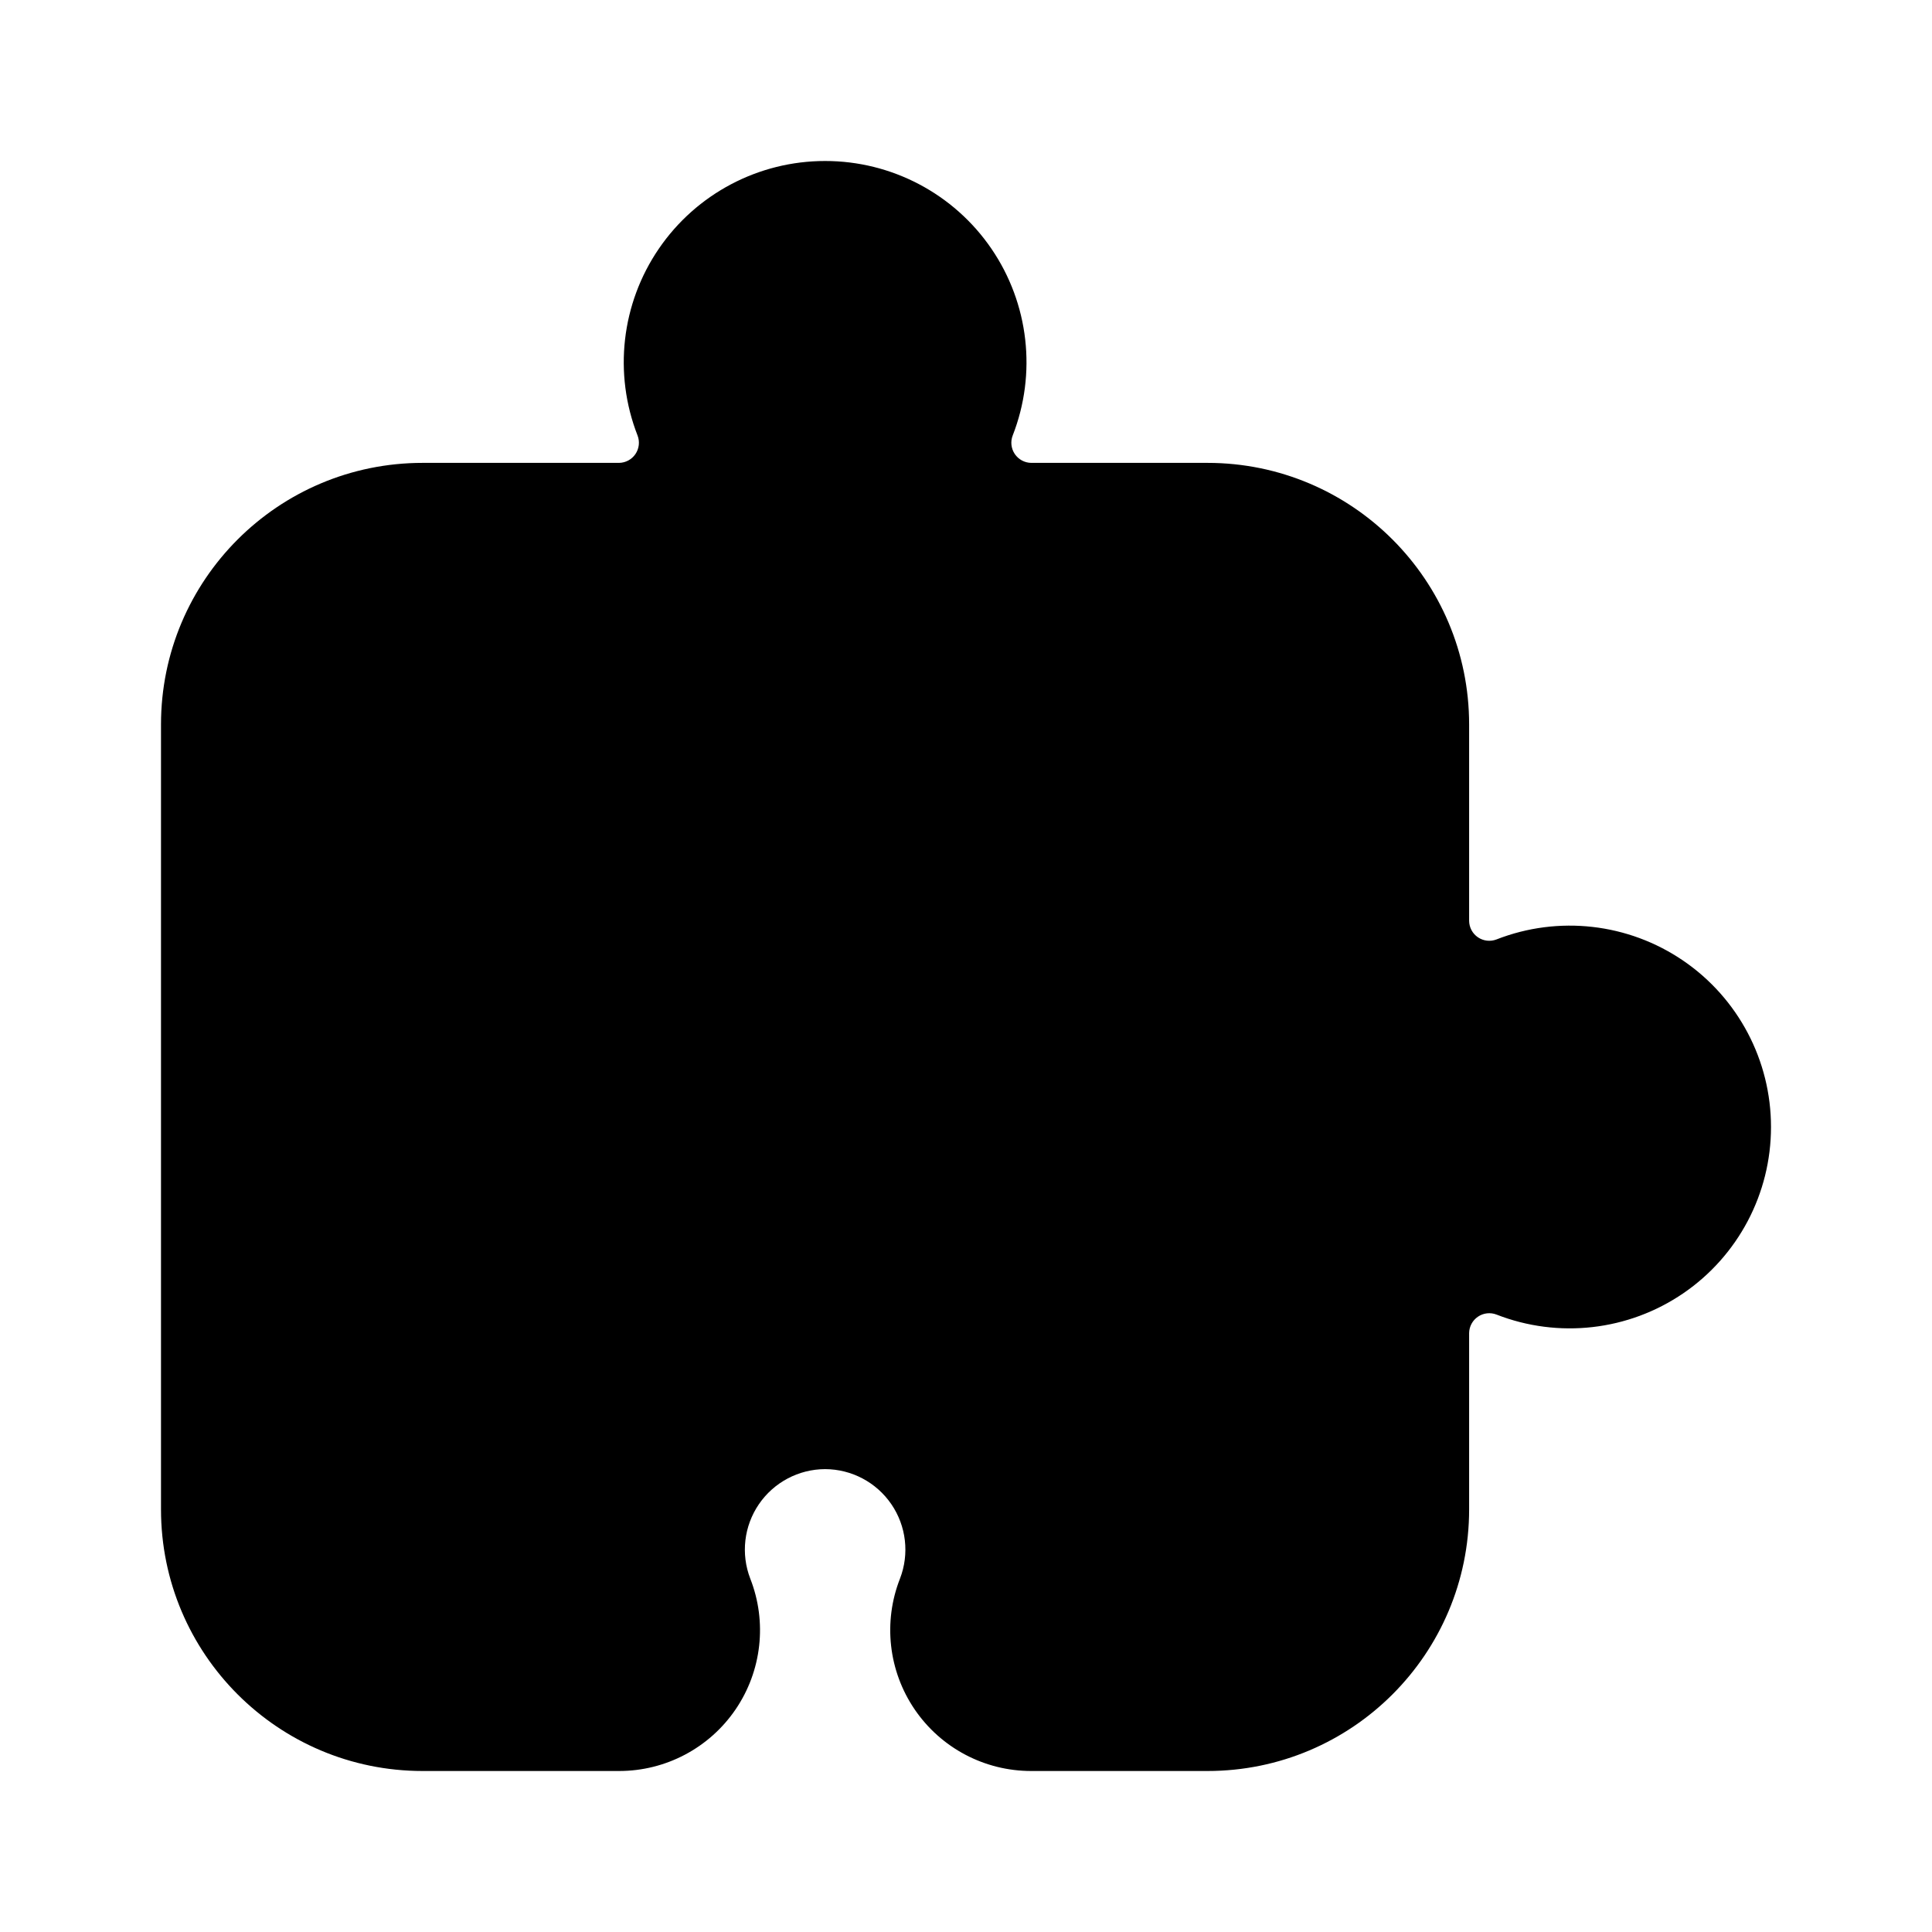
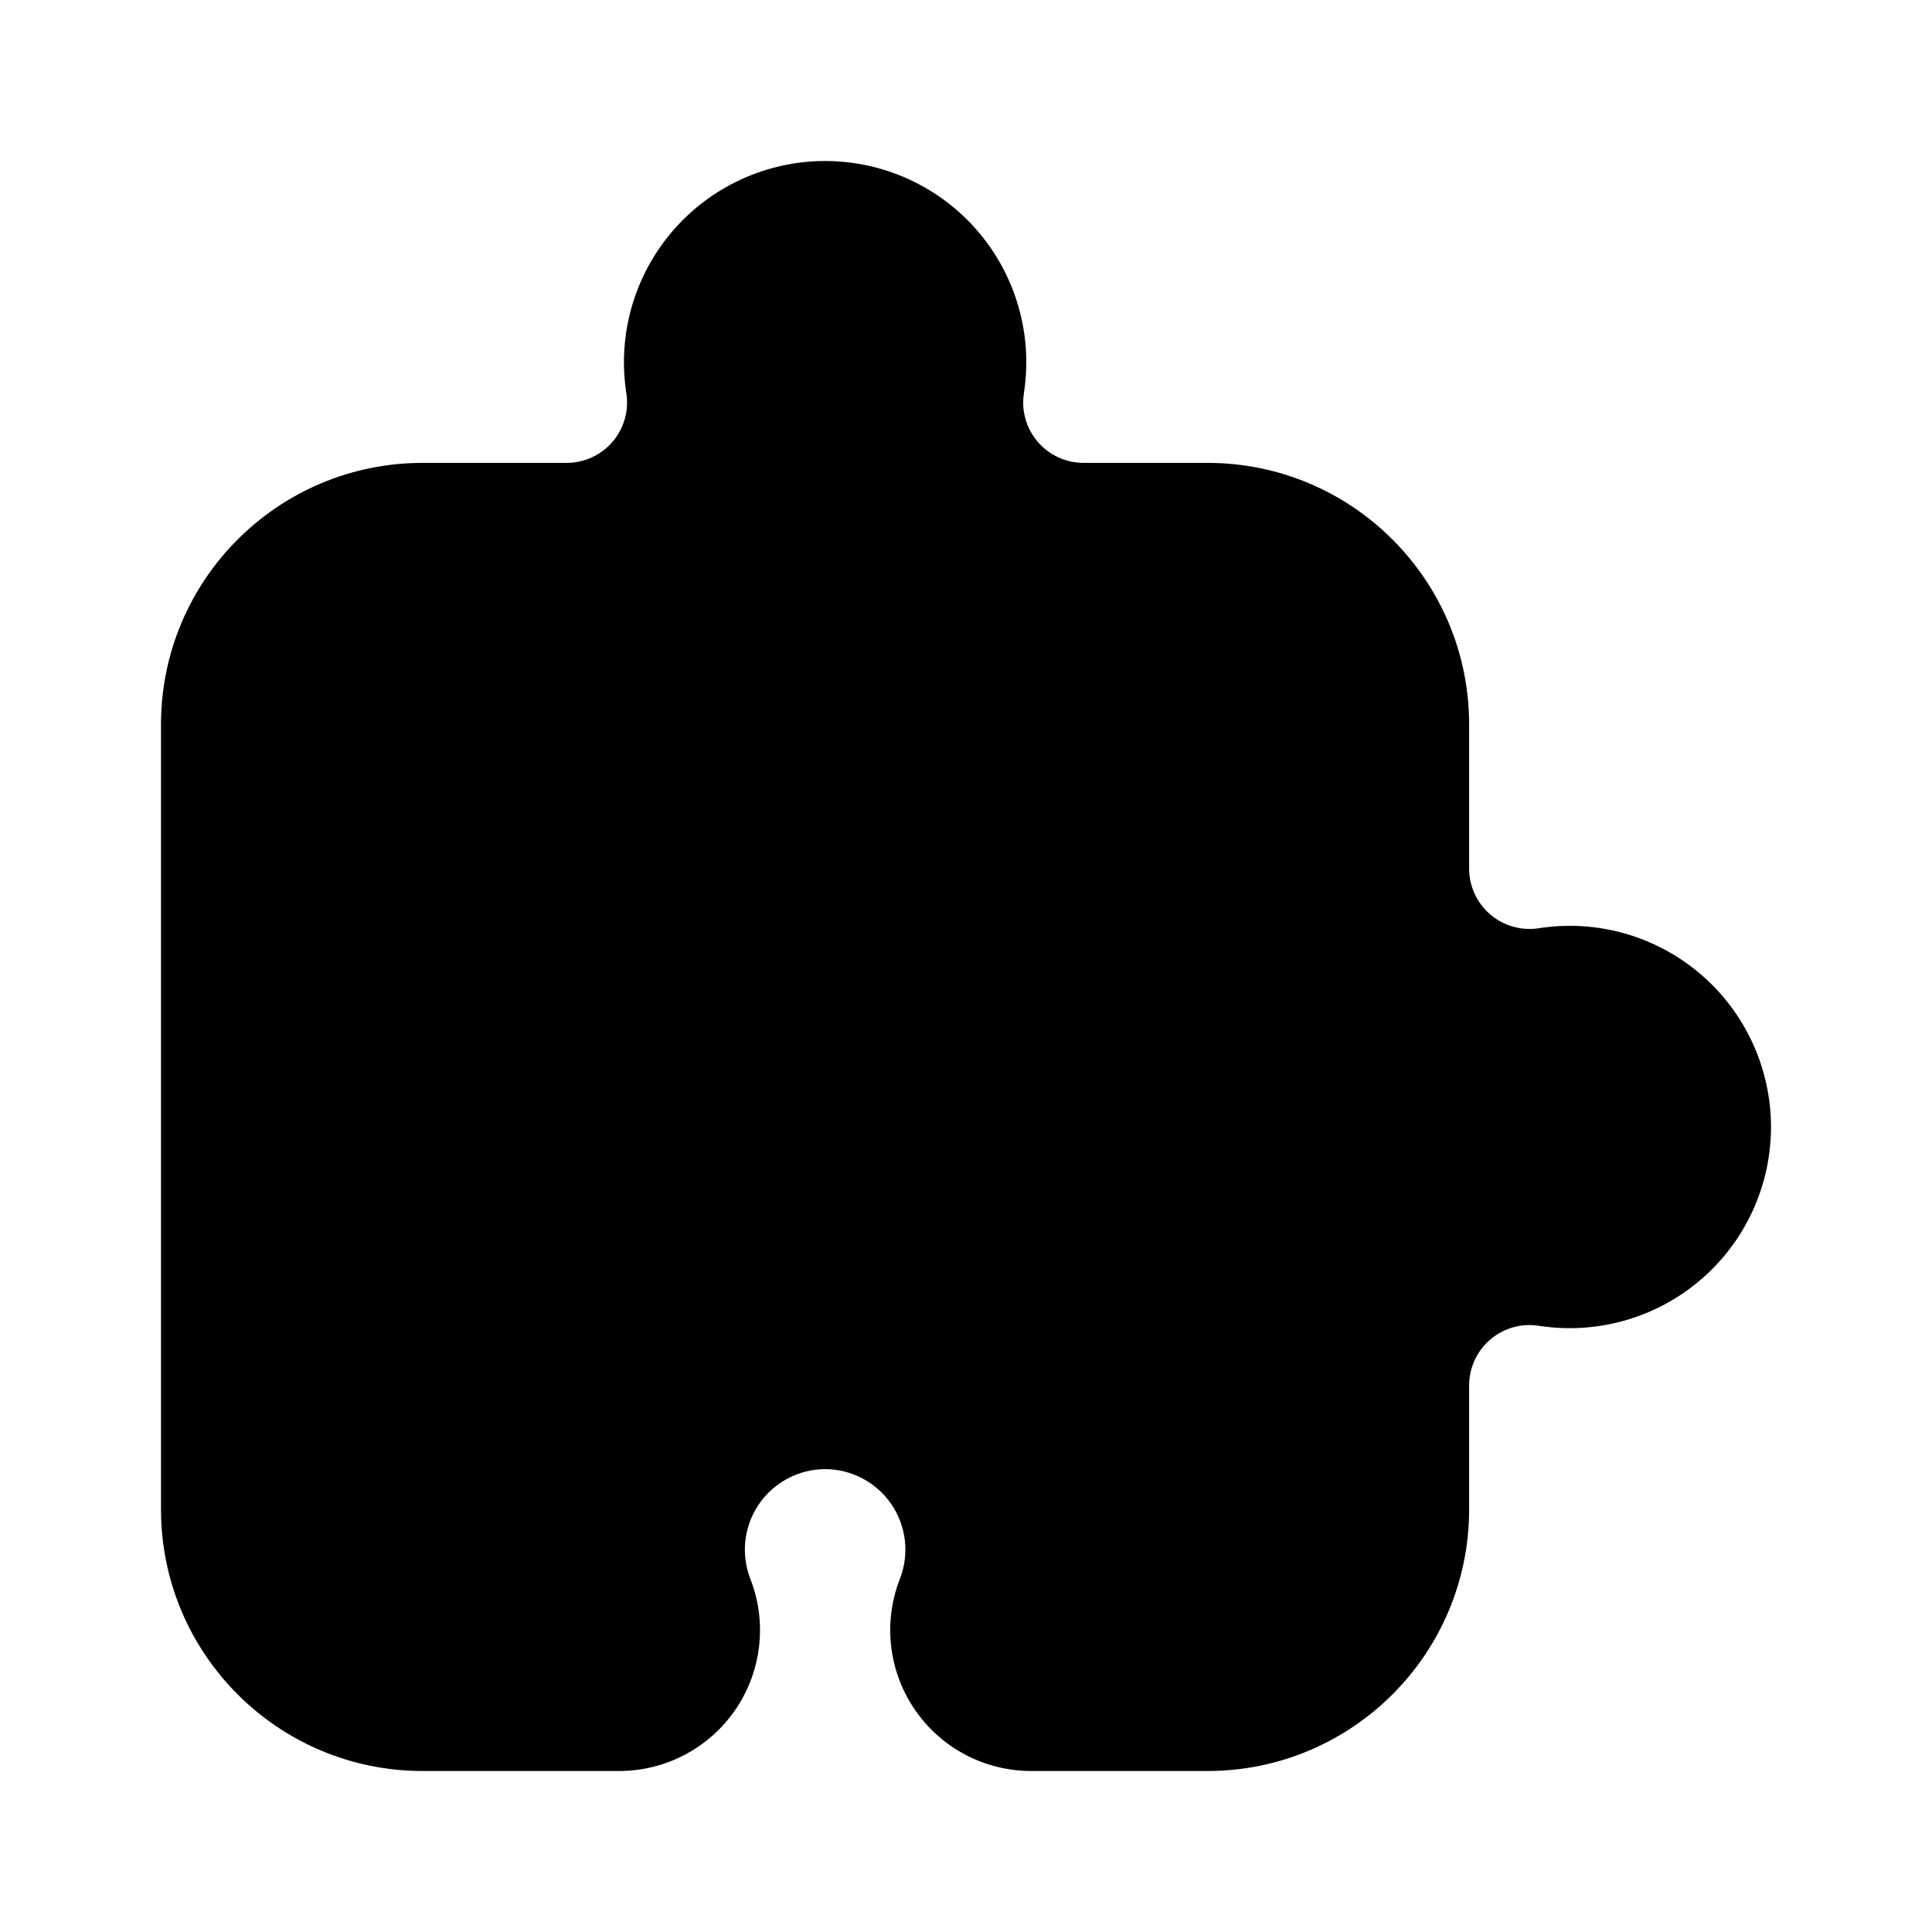
<svg xmlns="http://www.w3.org/2000/svg" viewBox="0 0 24 24" fill="none" stroke="currentColor" stroke-width="1.5" stroke-linecap="round" stroke-linejoin="round">
-   <path fill="currentColor" fill-rule="evenodd" stroke="none" d="M2 9A3.25 3.25 0 0 1 5.25 5.75H7.69A0.25 0.25 0 0 0 7.92 5.41A2.5 2.5 0 0 1 10.25 2A2.5 2.5 0 0 1 12.58 5.41A0.25 0.25 0 0 0 12.81 5.75H15A3.25 3.25 0 0 1 18.25 9V11.44A0.25 0.25 0 0 0 18.59 11.67A2.5 2.5 0 0 1 22 14A2.5 2.5 0 0 1 18.59 16.33A0.25 0.25 0 0 0 18.25 16.56V18.75A3.25 3.25 0 0 1 15 22H12.81A1.75 1.75 0 0 1 11.18 19.61A1 1 0 0 0 10.25 18.25A1 1 0 0 0 9.32 19.61A1.75 1.75 0 0 1 7.69 22H5.25A3.25 3.25 0 0 1 2 18.75Z" />
+   <path fill="currentColor" fill-rule="evenodd" stroke="none" d="M2 9A3.25 3.25 0 0 1 5.25 5.75H7.04A0.75 0.75 0 0 0 7.78 4.88A2.5 2.5 0 0 1 10.25 2A2.5 2.5 0 0 1 12.72 4.88A0.75 0.75 0 0 0 13.46 5.75H15A3.25 3.25 0 0 1 18.25 9V10.79A0.75 0.75 0 0 0 19.12 11.53A2.5 2.5 0 0 1 22 14A2.5 2.5 0 0 1 19.12 16.47A0.75 0.75 0 0 0 18.25 17.21V18.75A3.25 3.25 0 0 1 15 22H12.81A1.75 1.75 0 0 1 11.18 19.61A1 1 0 0 0 10.25 18.25A1 1 0 0 0 9.32 19.61A1.75 1.75 0 0 1 7.69 22H5.25A3.25 3.25 0 0 1 2 18.75Z" />
</svg>
